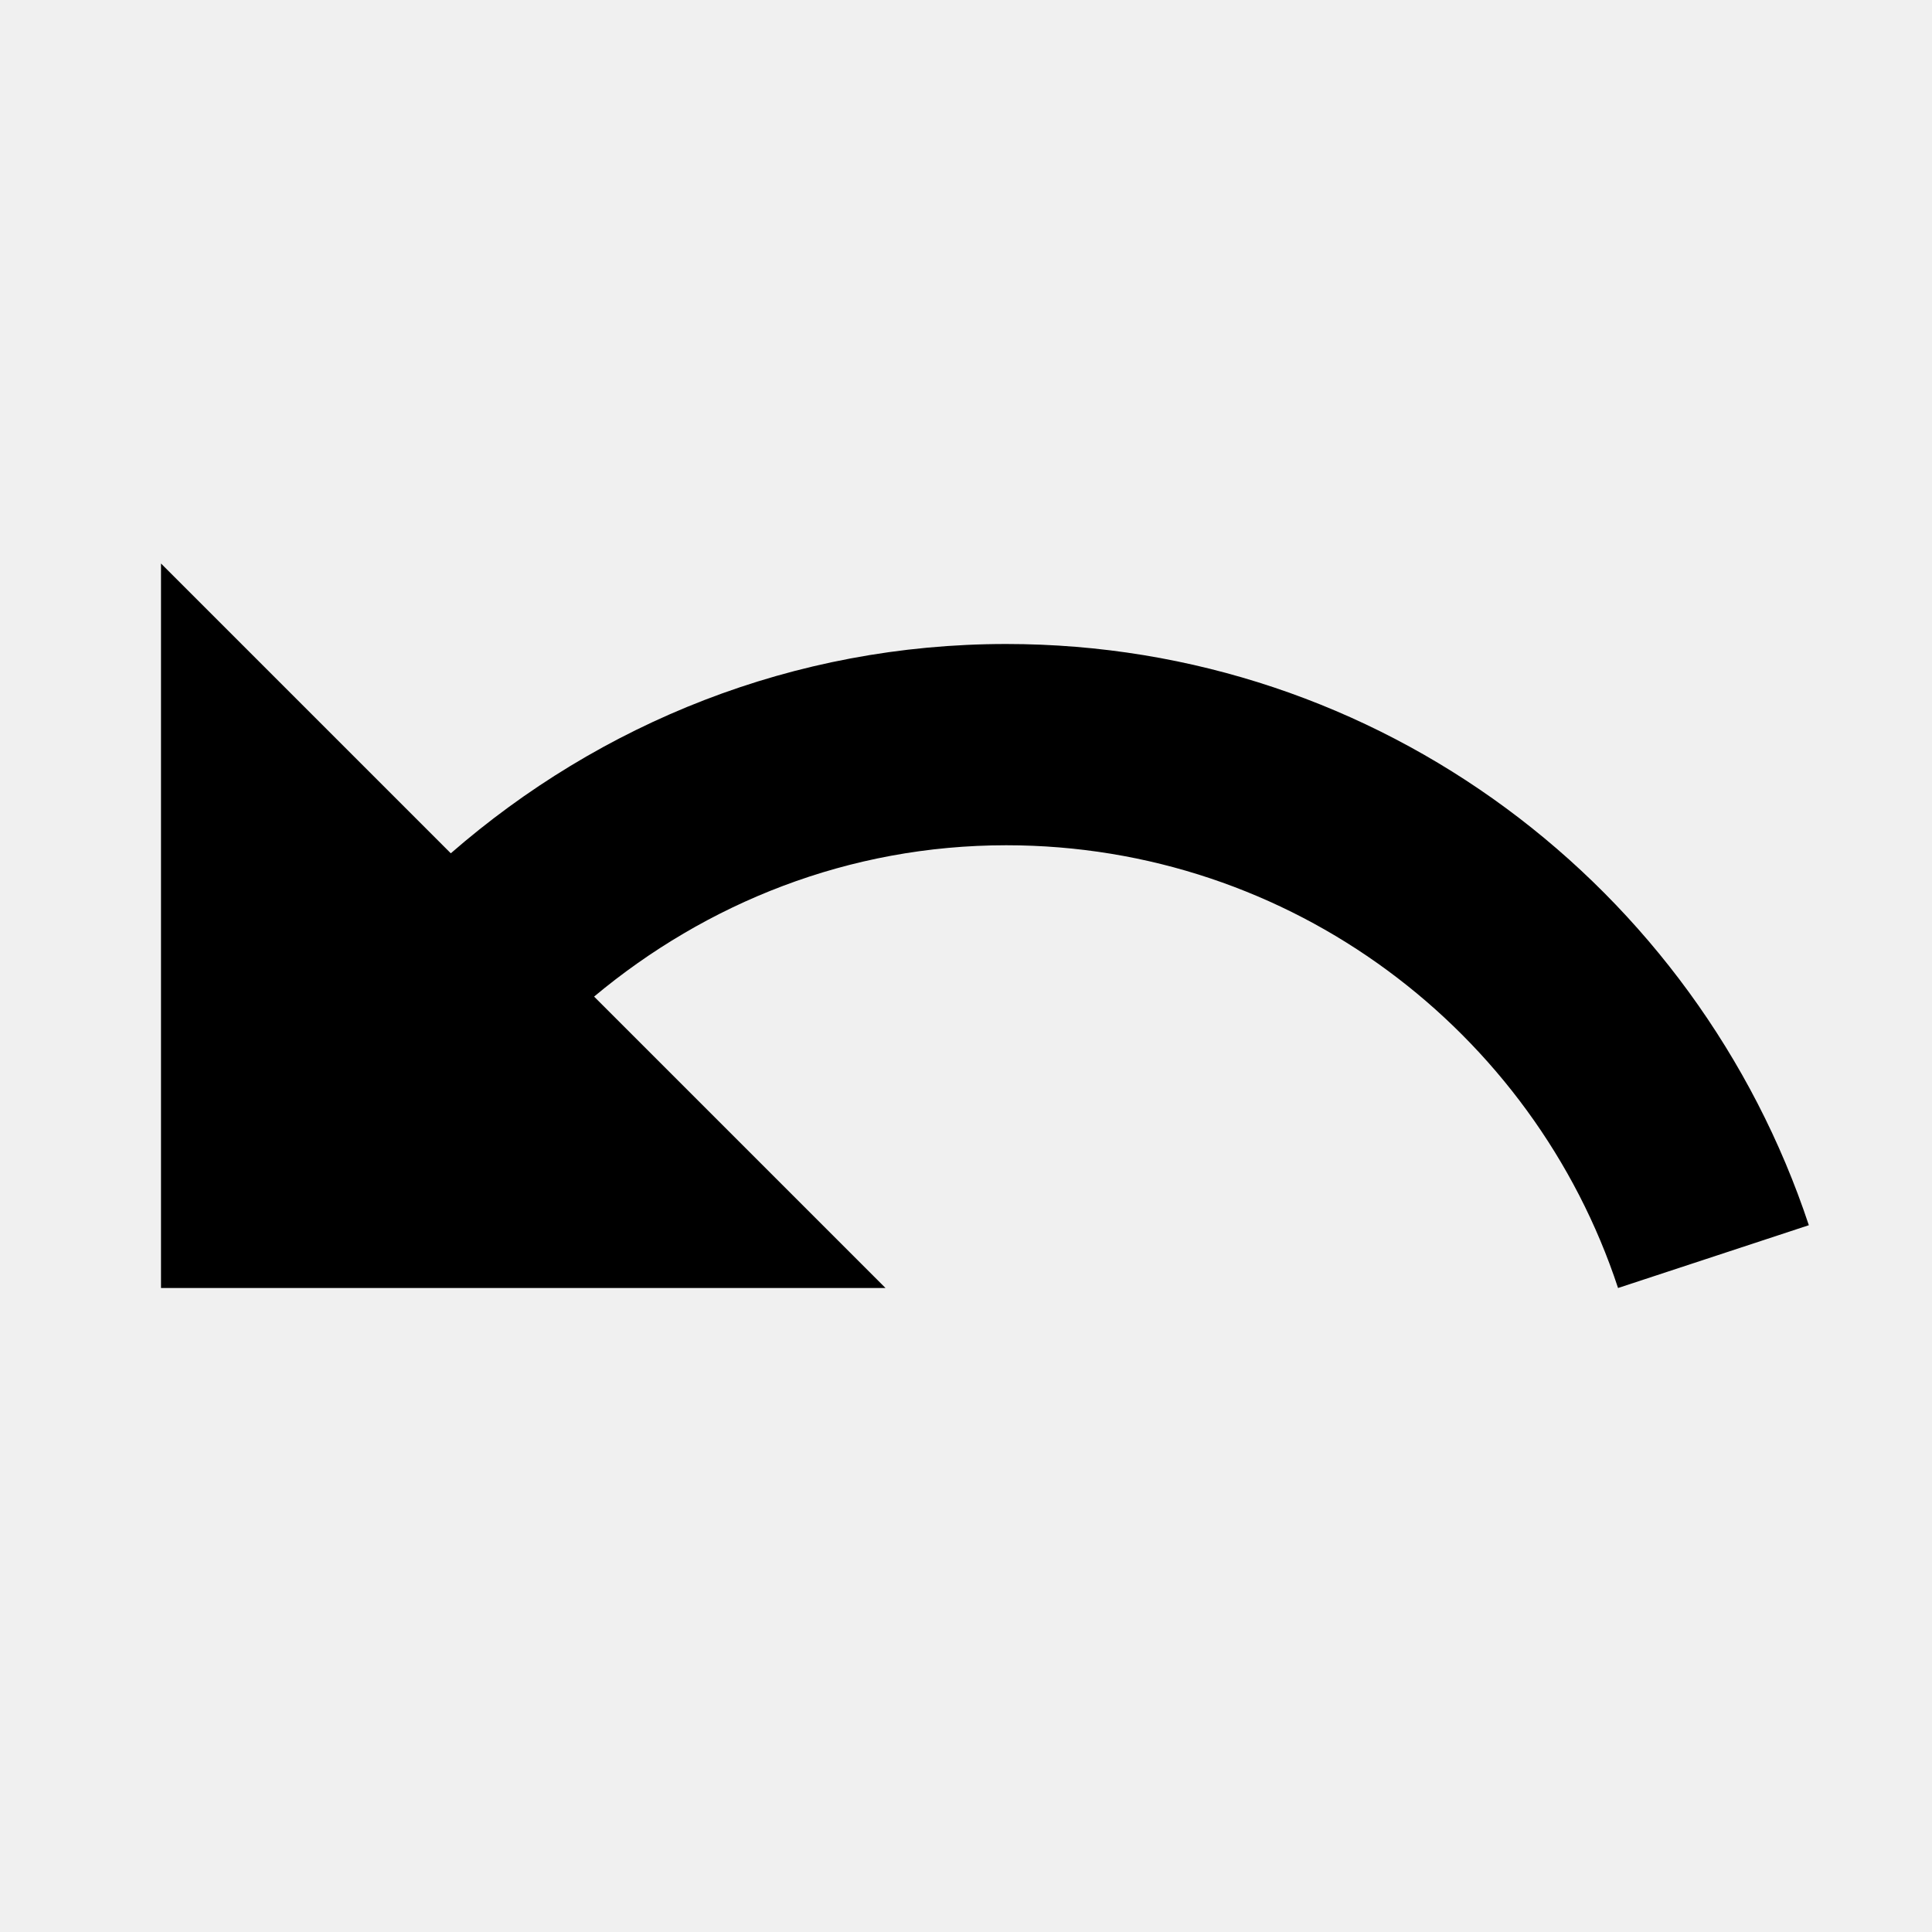
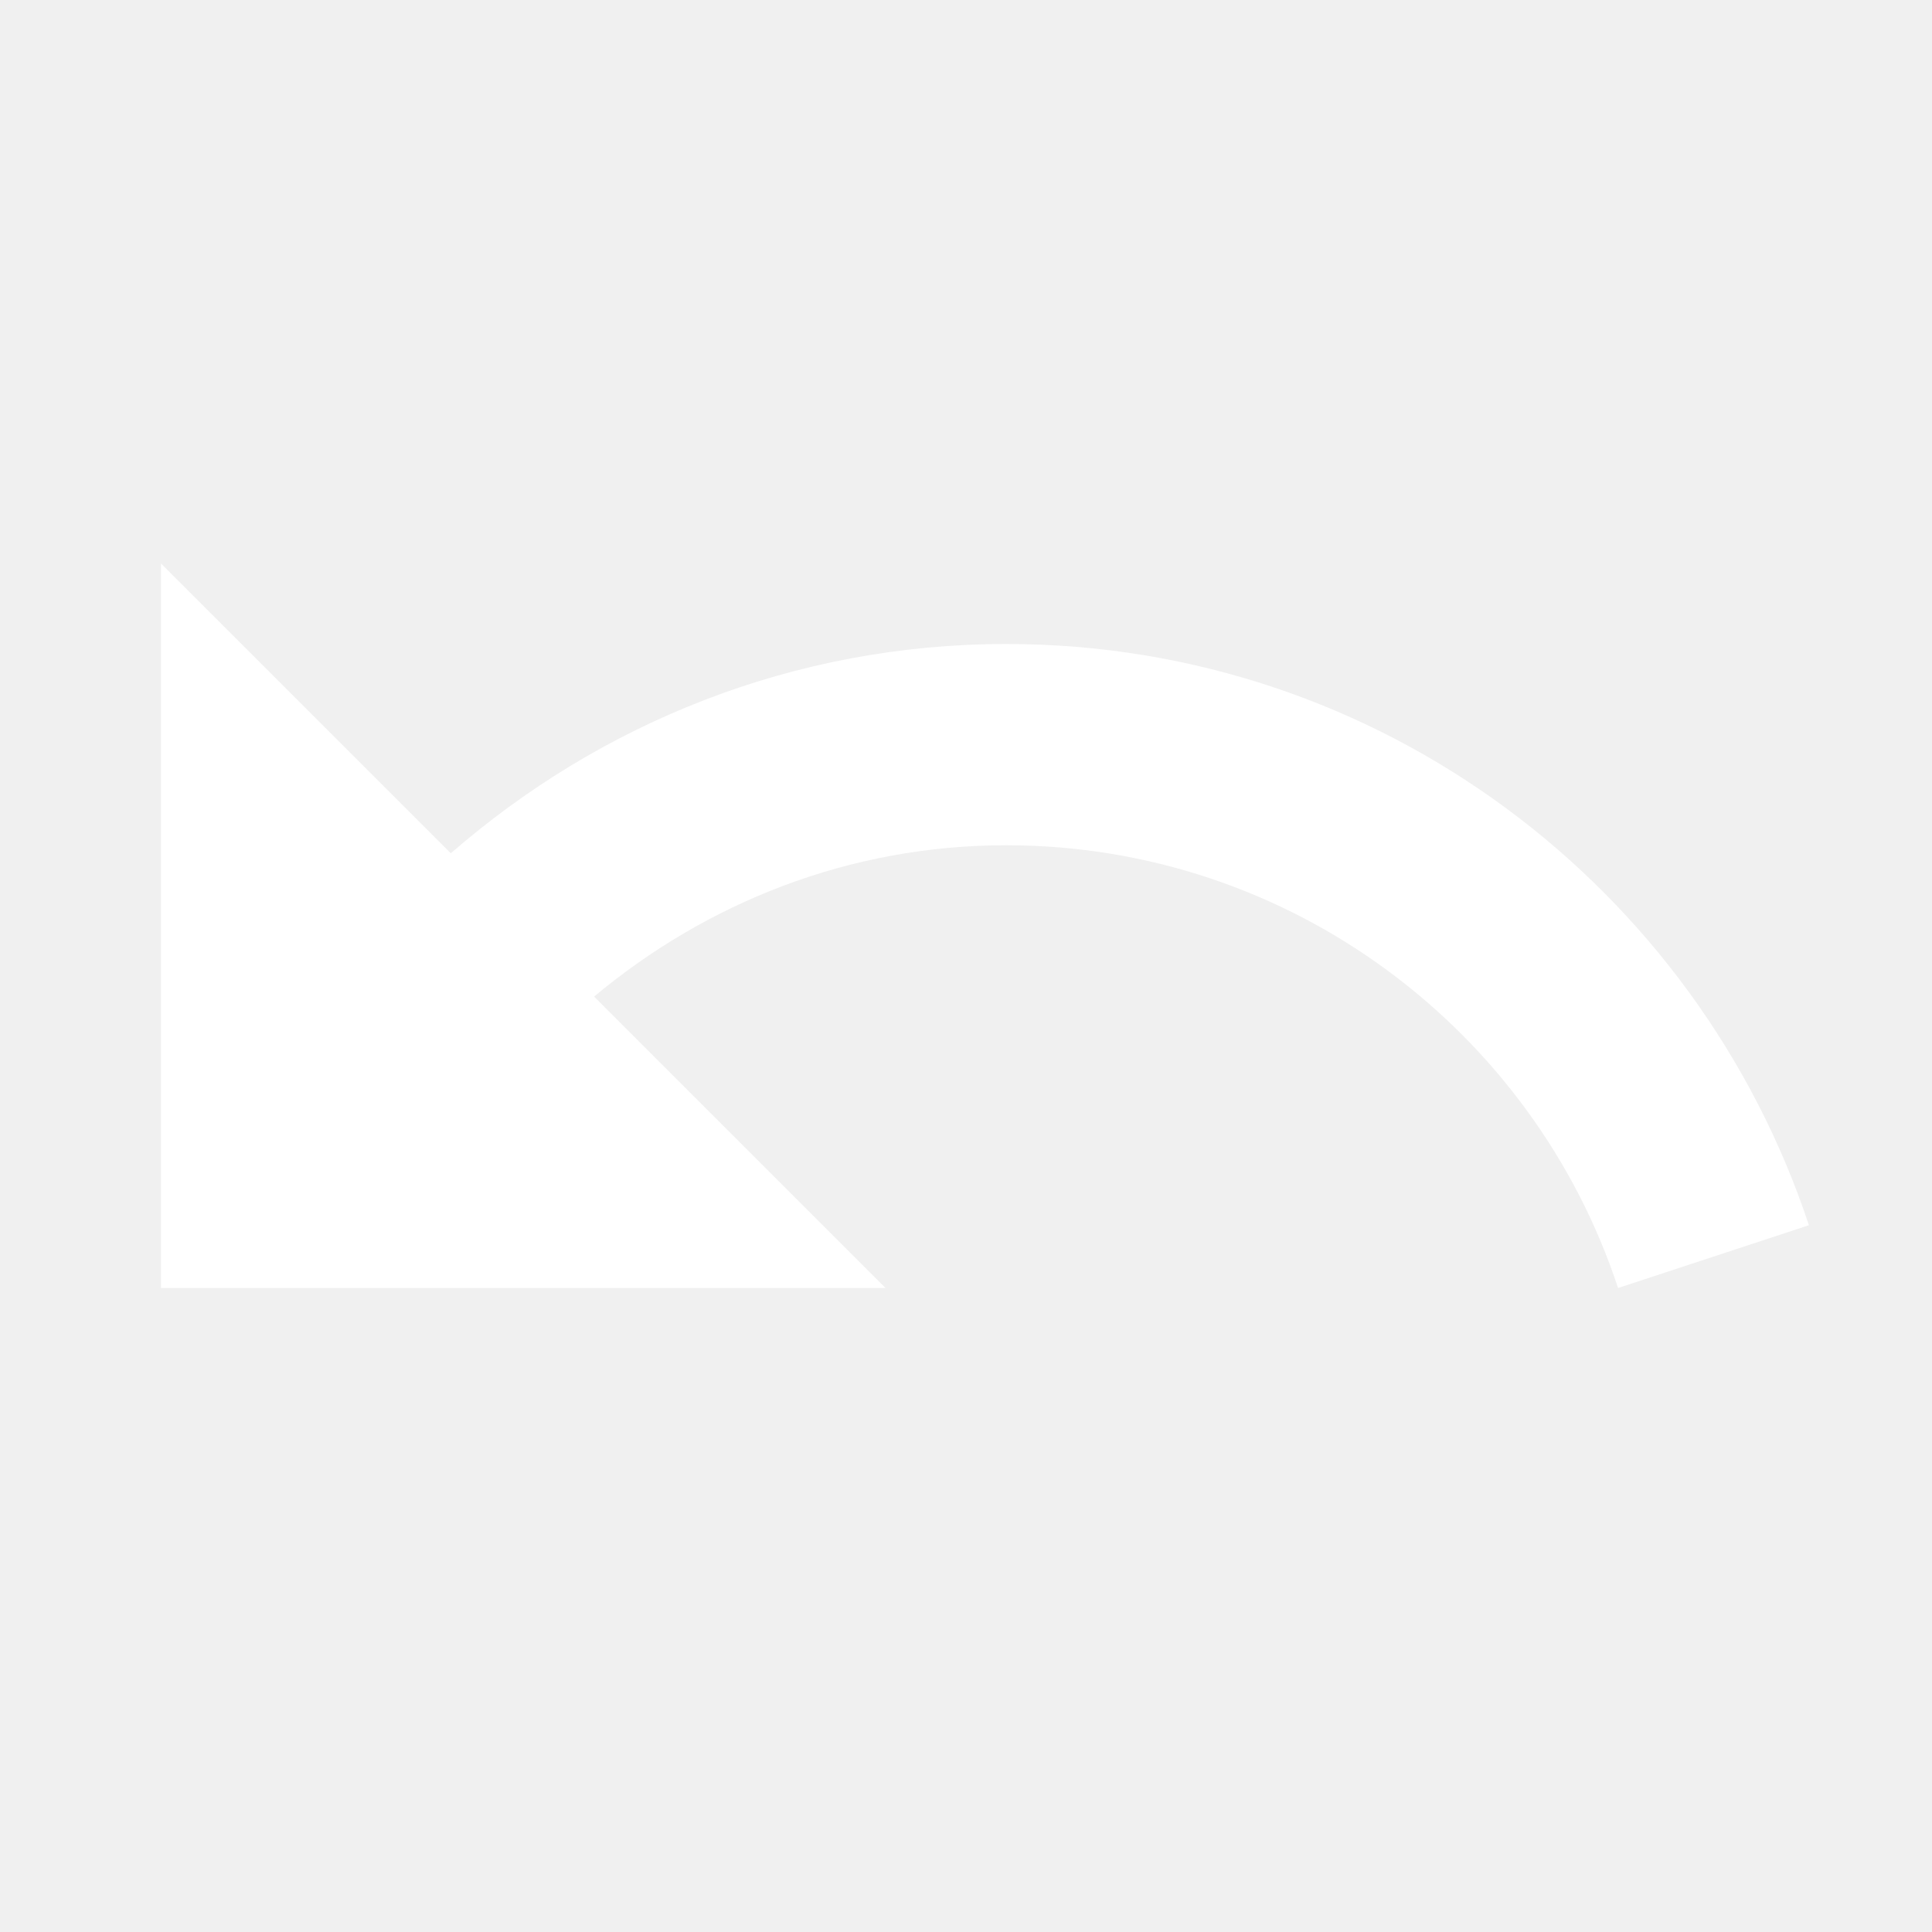
- <svg xmlns="http://www.w3.org/2000/svg" width="24" height="24" viewBox="0 0 24 24">
-   <path d="M0 0h24v24H0z" fill="none" />
-   <path d="M12.5 8c-2.65 0-5.05.99-6.9 2.6L2 7v9h9l-3.62-3.62c1.39-1.16 3.16-1.88 5.12-1.88 3.54 0 6.55 2.31 7.6 5.5l2.37-.78C21.08 11.03 17.15 8 12.5 8z" />
+ <svg xmlns="http://www.w3.org/2000/svg" version="1.1" id="Ebene_1" x="0px" y="0px" width="24px" height="24px" viewBox="0 0 24 24" enable-background="new 0 0 24 24" xml:space="preserve">
+   <path fill="none" d="M0,0h24v24H0V0z" />
+   <path fill="#FFFFFF" d="M12.5,8c-2.65,0-5.05,0.99-6.9,2.6L2,7v9h9l-3.62-3.62c1.39-1.16,3.16-1.88,5.12-1.88  c3.54,0,6.55,2.311,7.6,5.5l2.371-0.78C21.08,11.03,17.15,8,12.5,8z" />
</svg>
